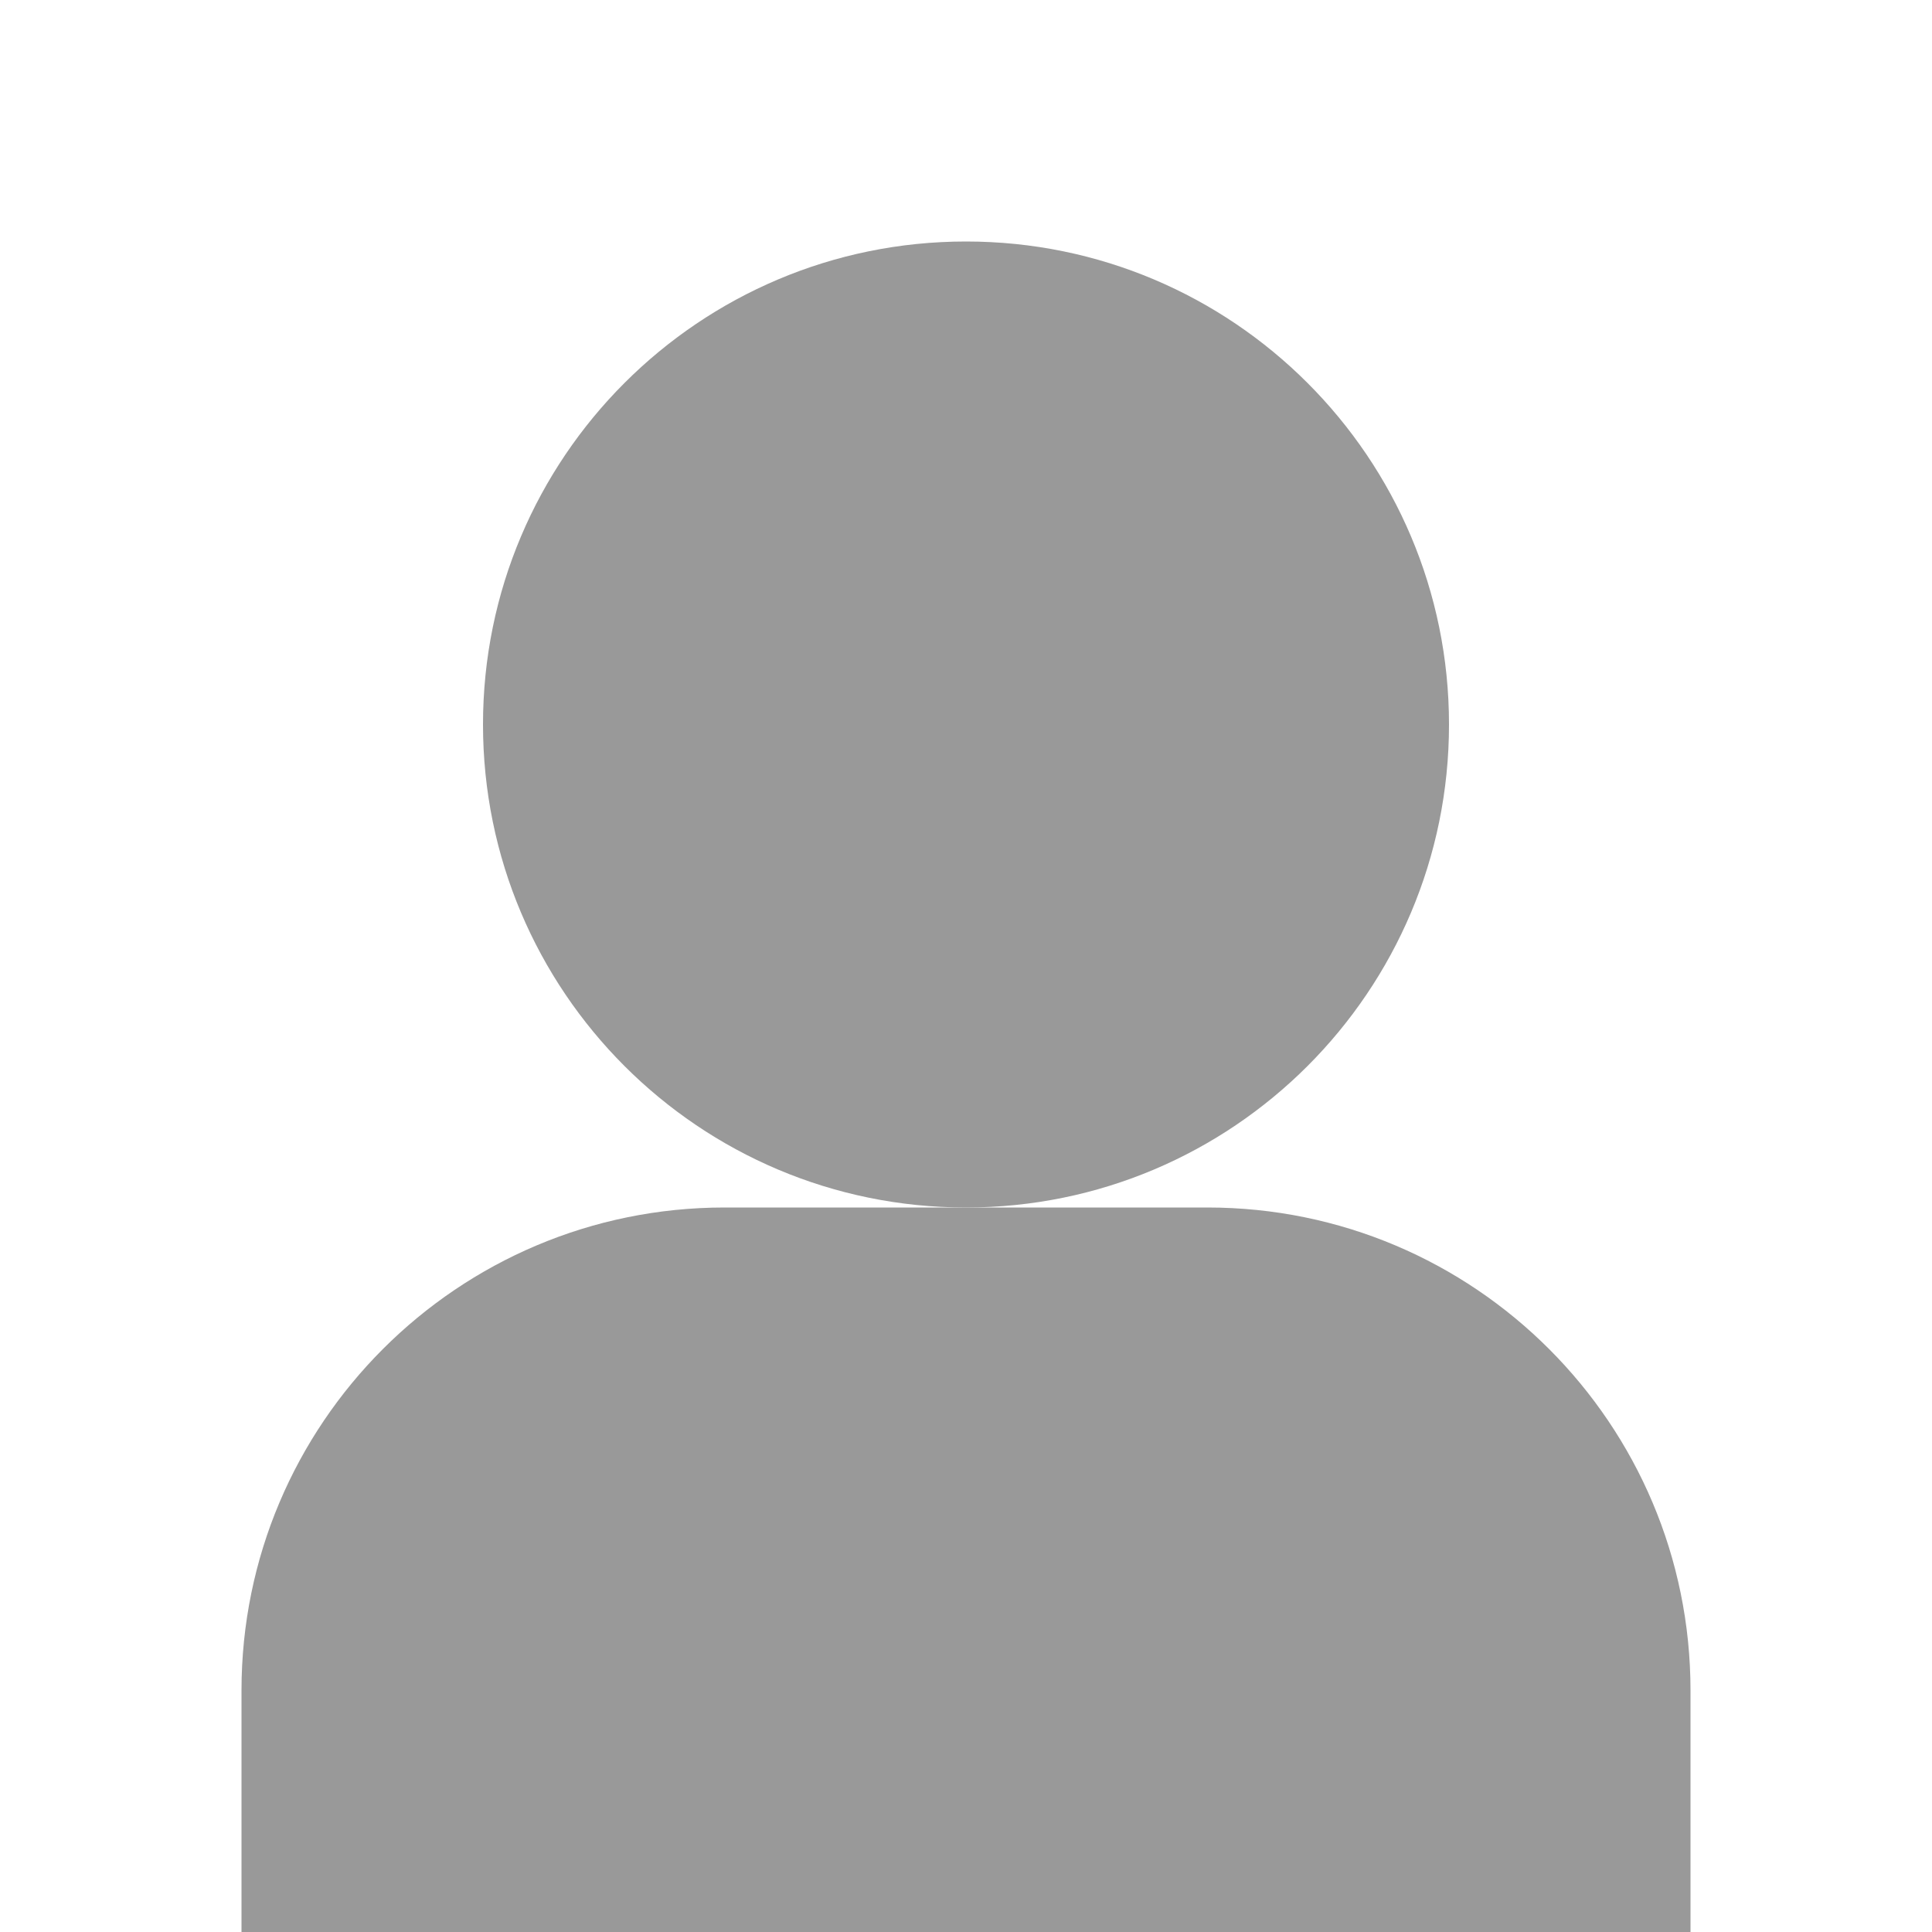
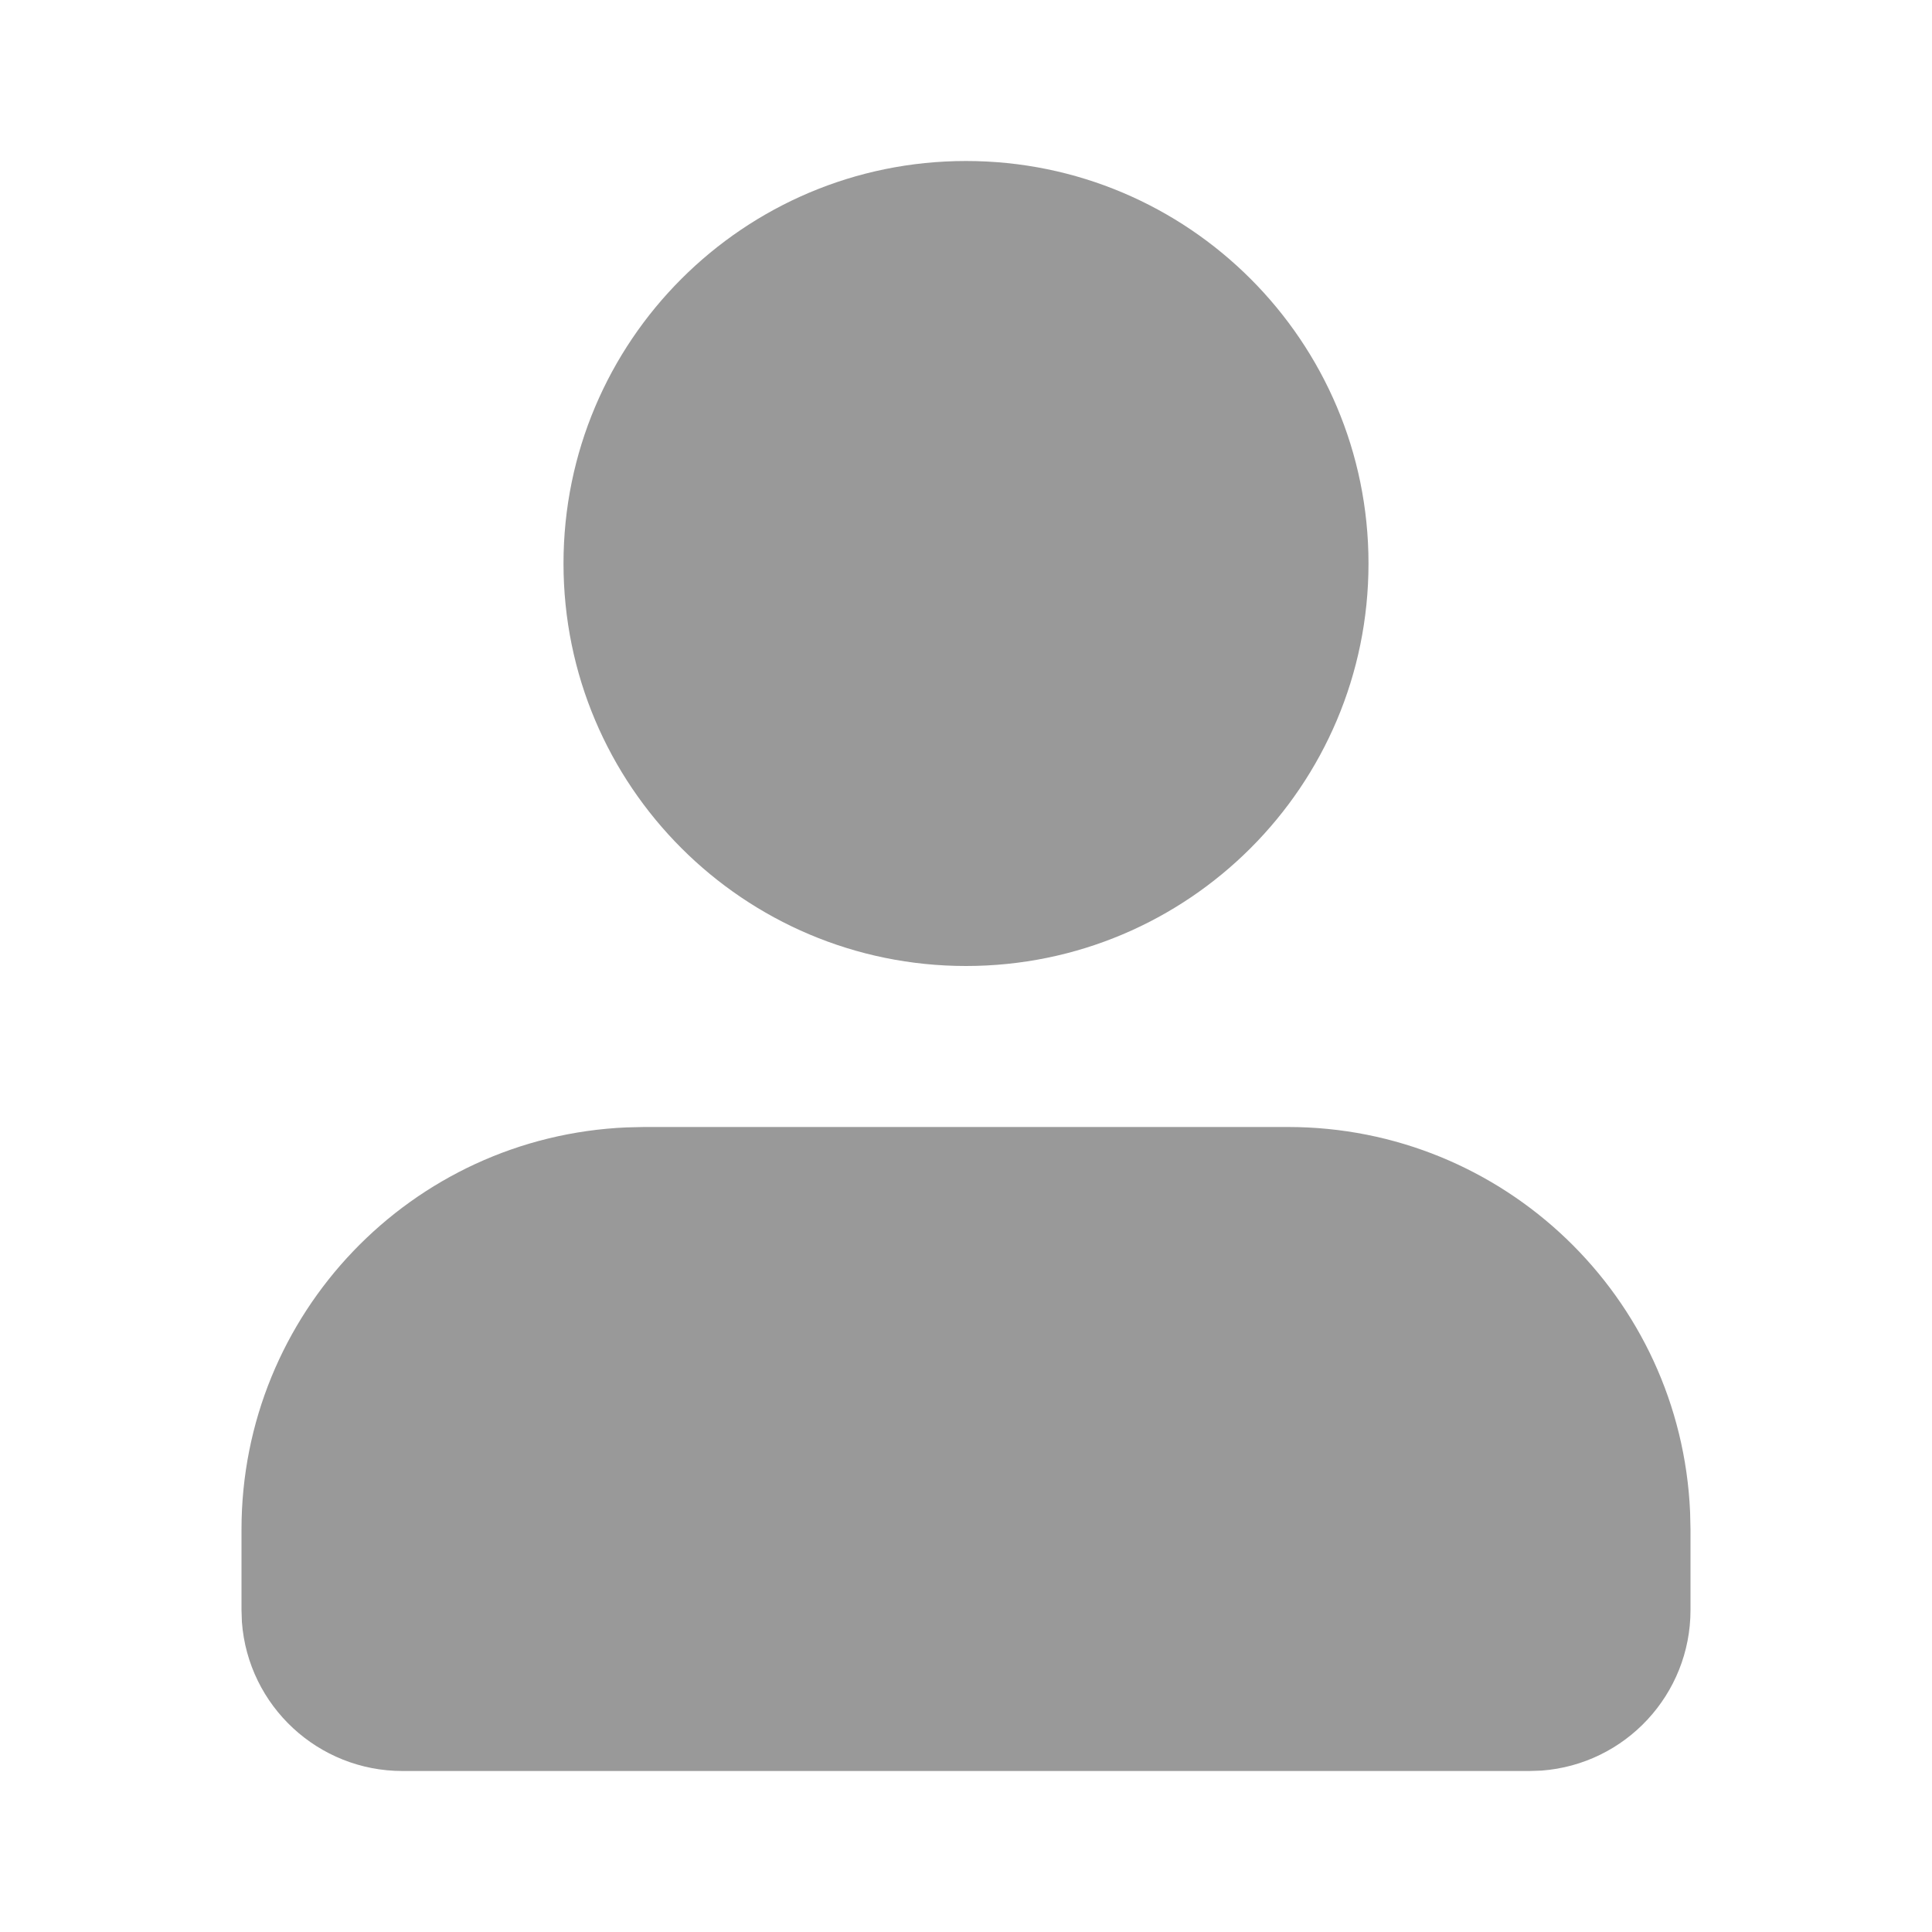
- <svg xmlns="http://www.w3.org/2000/svg" viewBox="0 0 32 32">
-   <path fill="#999" stroke="none" d="M 24 12 C 24 7.582 20.418 4 16 4 C 11.582 4 8 7.582 8 12 C 8 16.418 11.582 20 16 20 C 20.418 20 24 16.418 24 12 Z" />
-   <path fill="#999" stroke="none" d="M 4 32 L 4 28 C 4 23.582 7.582 20 12 20 L 20 20 C 24.418 20 28 23.582 28 28 L 28 32 L 4 32 Z" />
+ <svg xmlns="http://www.w3.org/2000/svg" width="24" height="24">
+   <g fill-rule="nonzero" fill="none">
+     <path d="M0 0h24v24H0z" />
+     <path d="M16 14a5 5 0 0 1 4.995 4.783L21 19v1a2 2 0 0 1-1.85 1.995L19 22H5a2 2 0 0 1-1.995-1.85L3 20v-1a5 5 0 0 1 4.783-4.995L8 14h8ZM12 2a5 5 0 1 1 0 10 5 5 0 0 1 0-10Z" fill="#999999FF" />
+   </g>
</svg>
